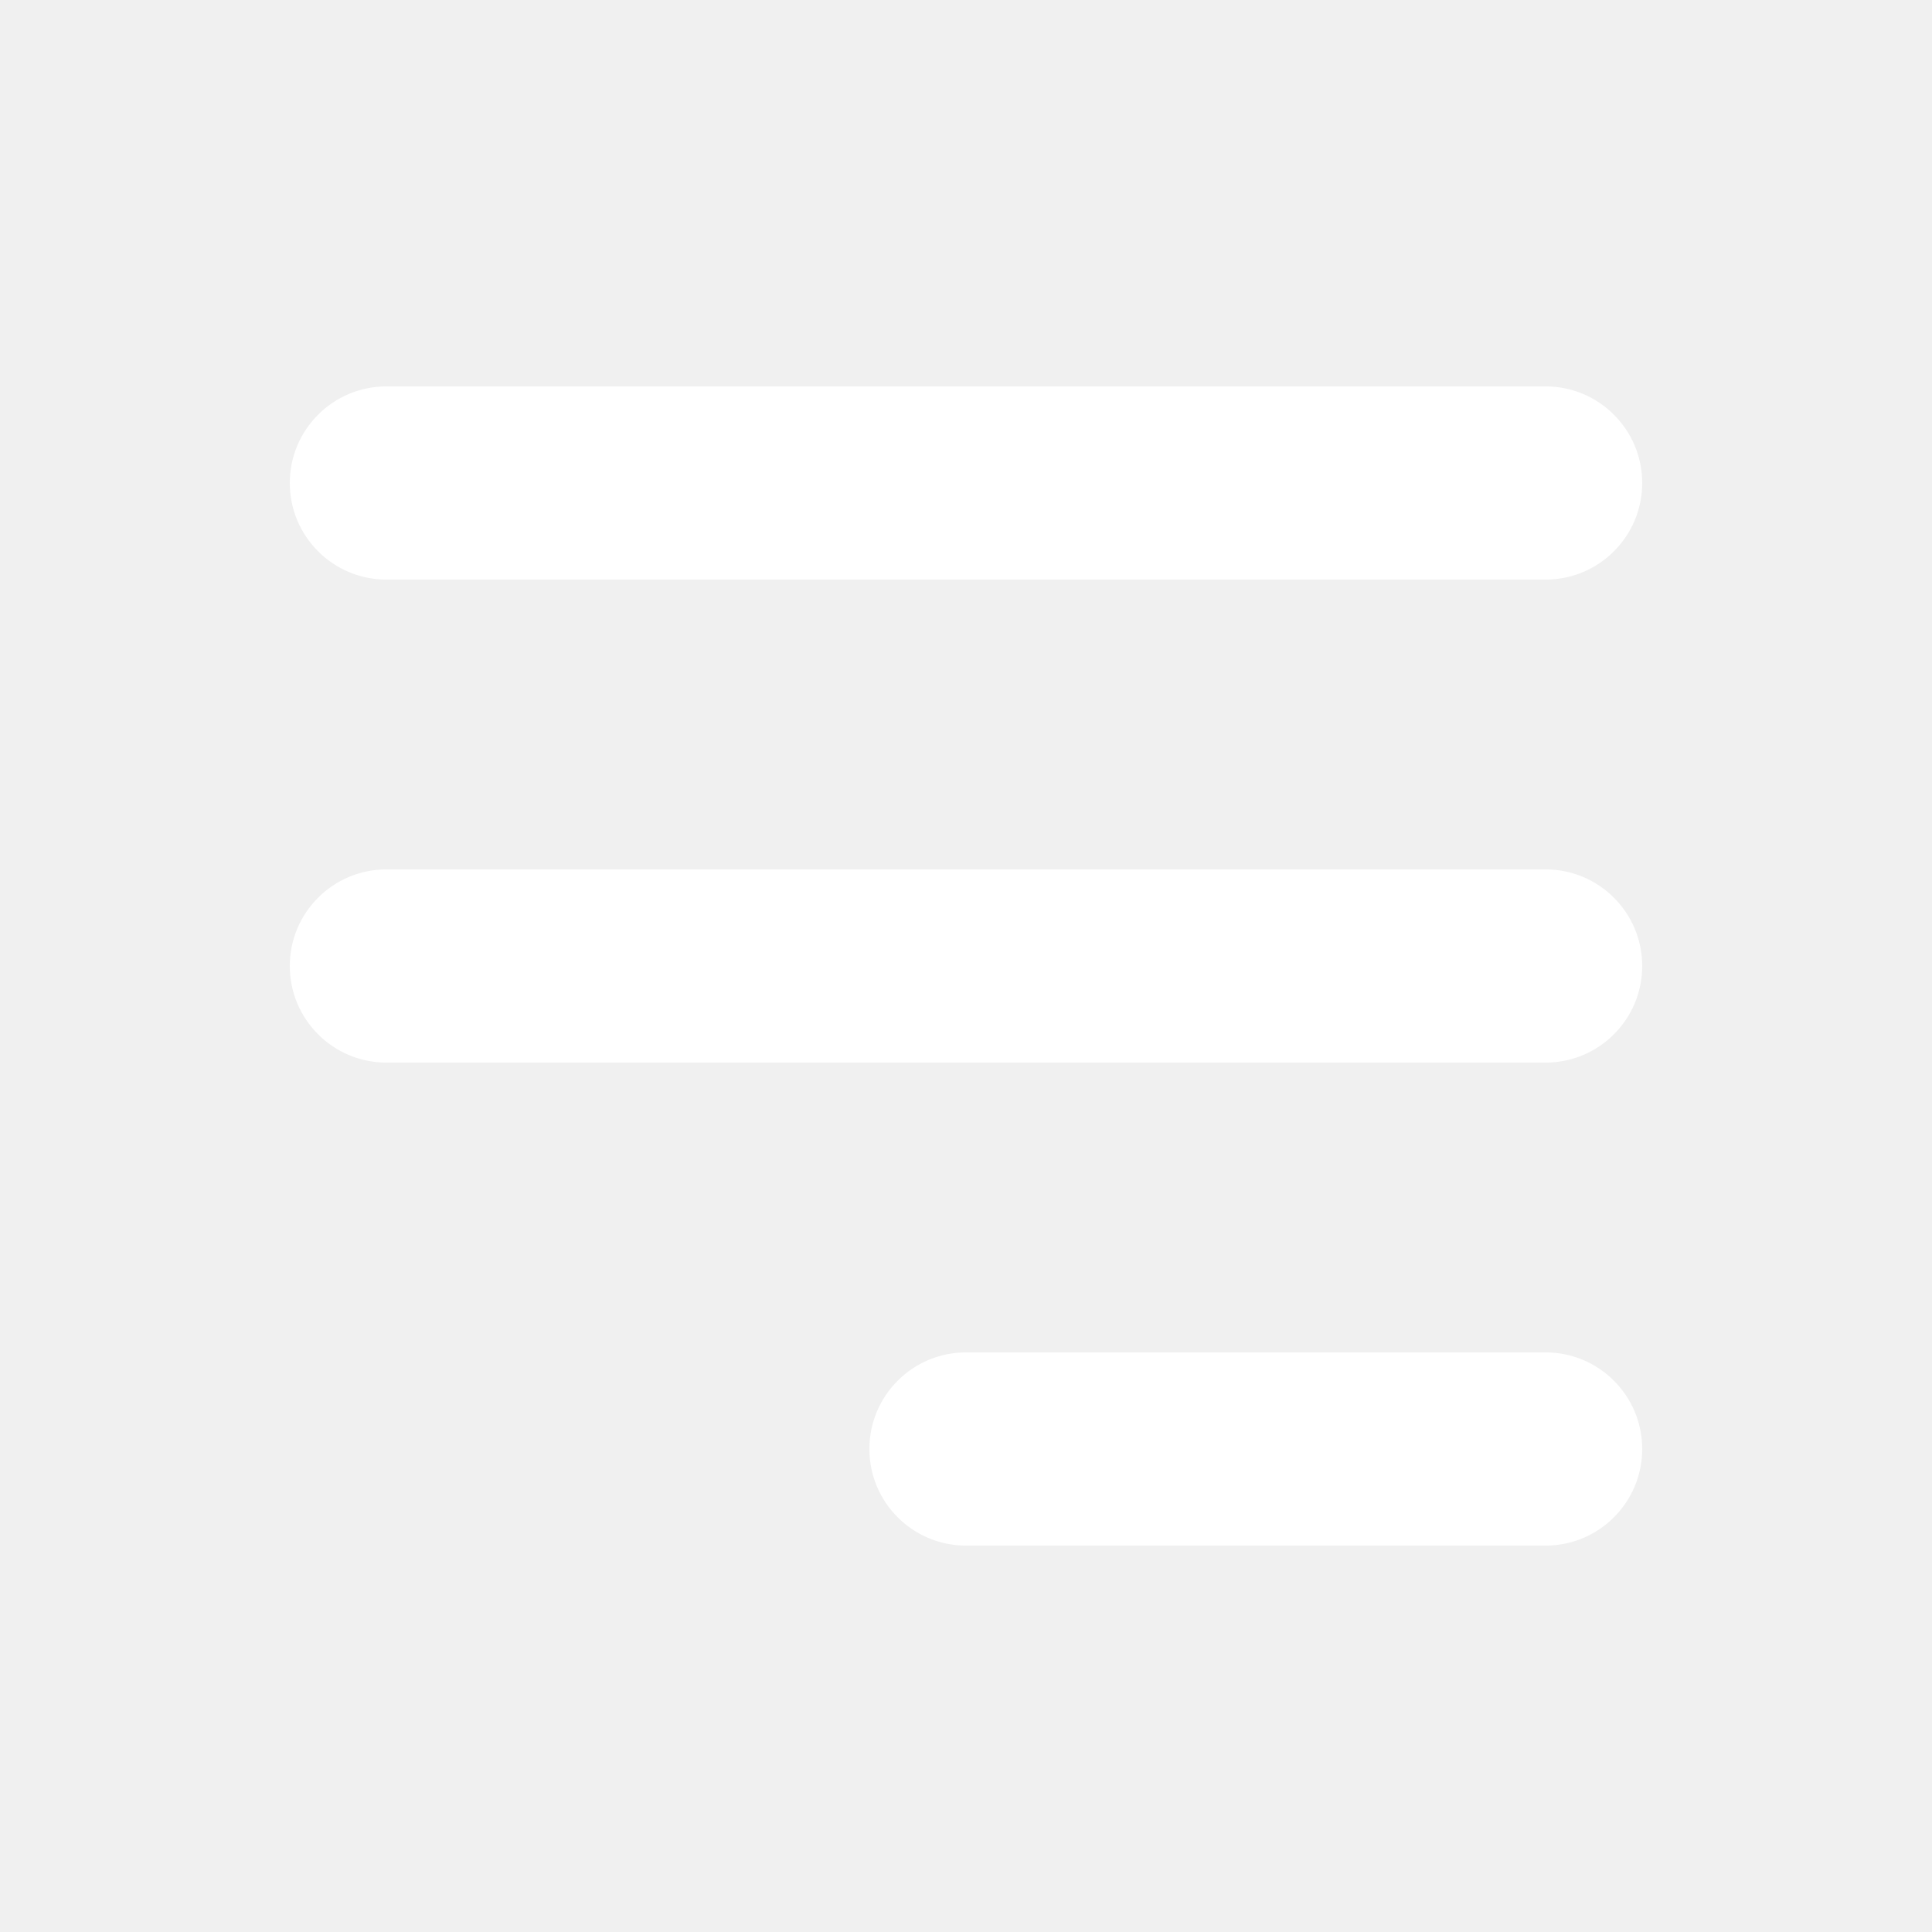
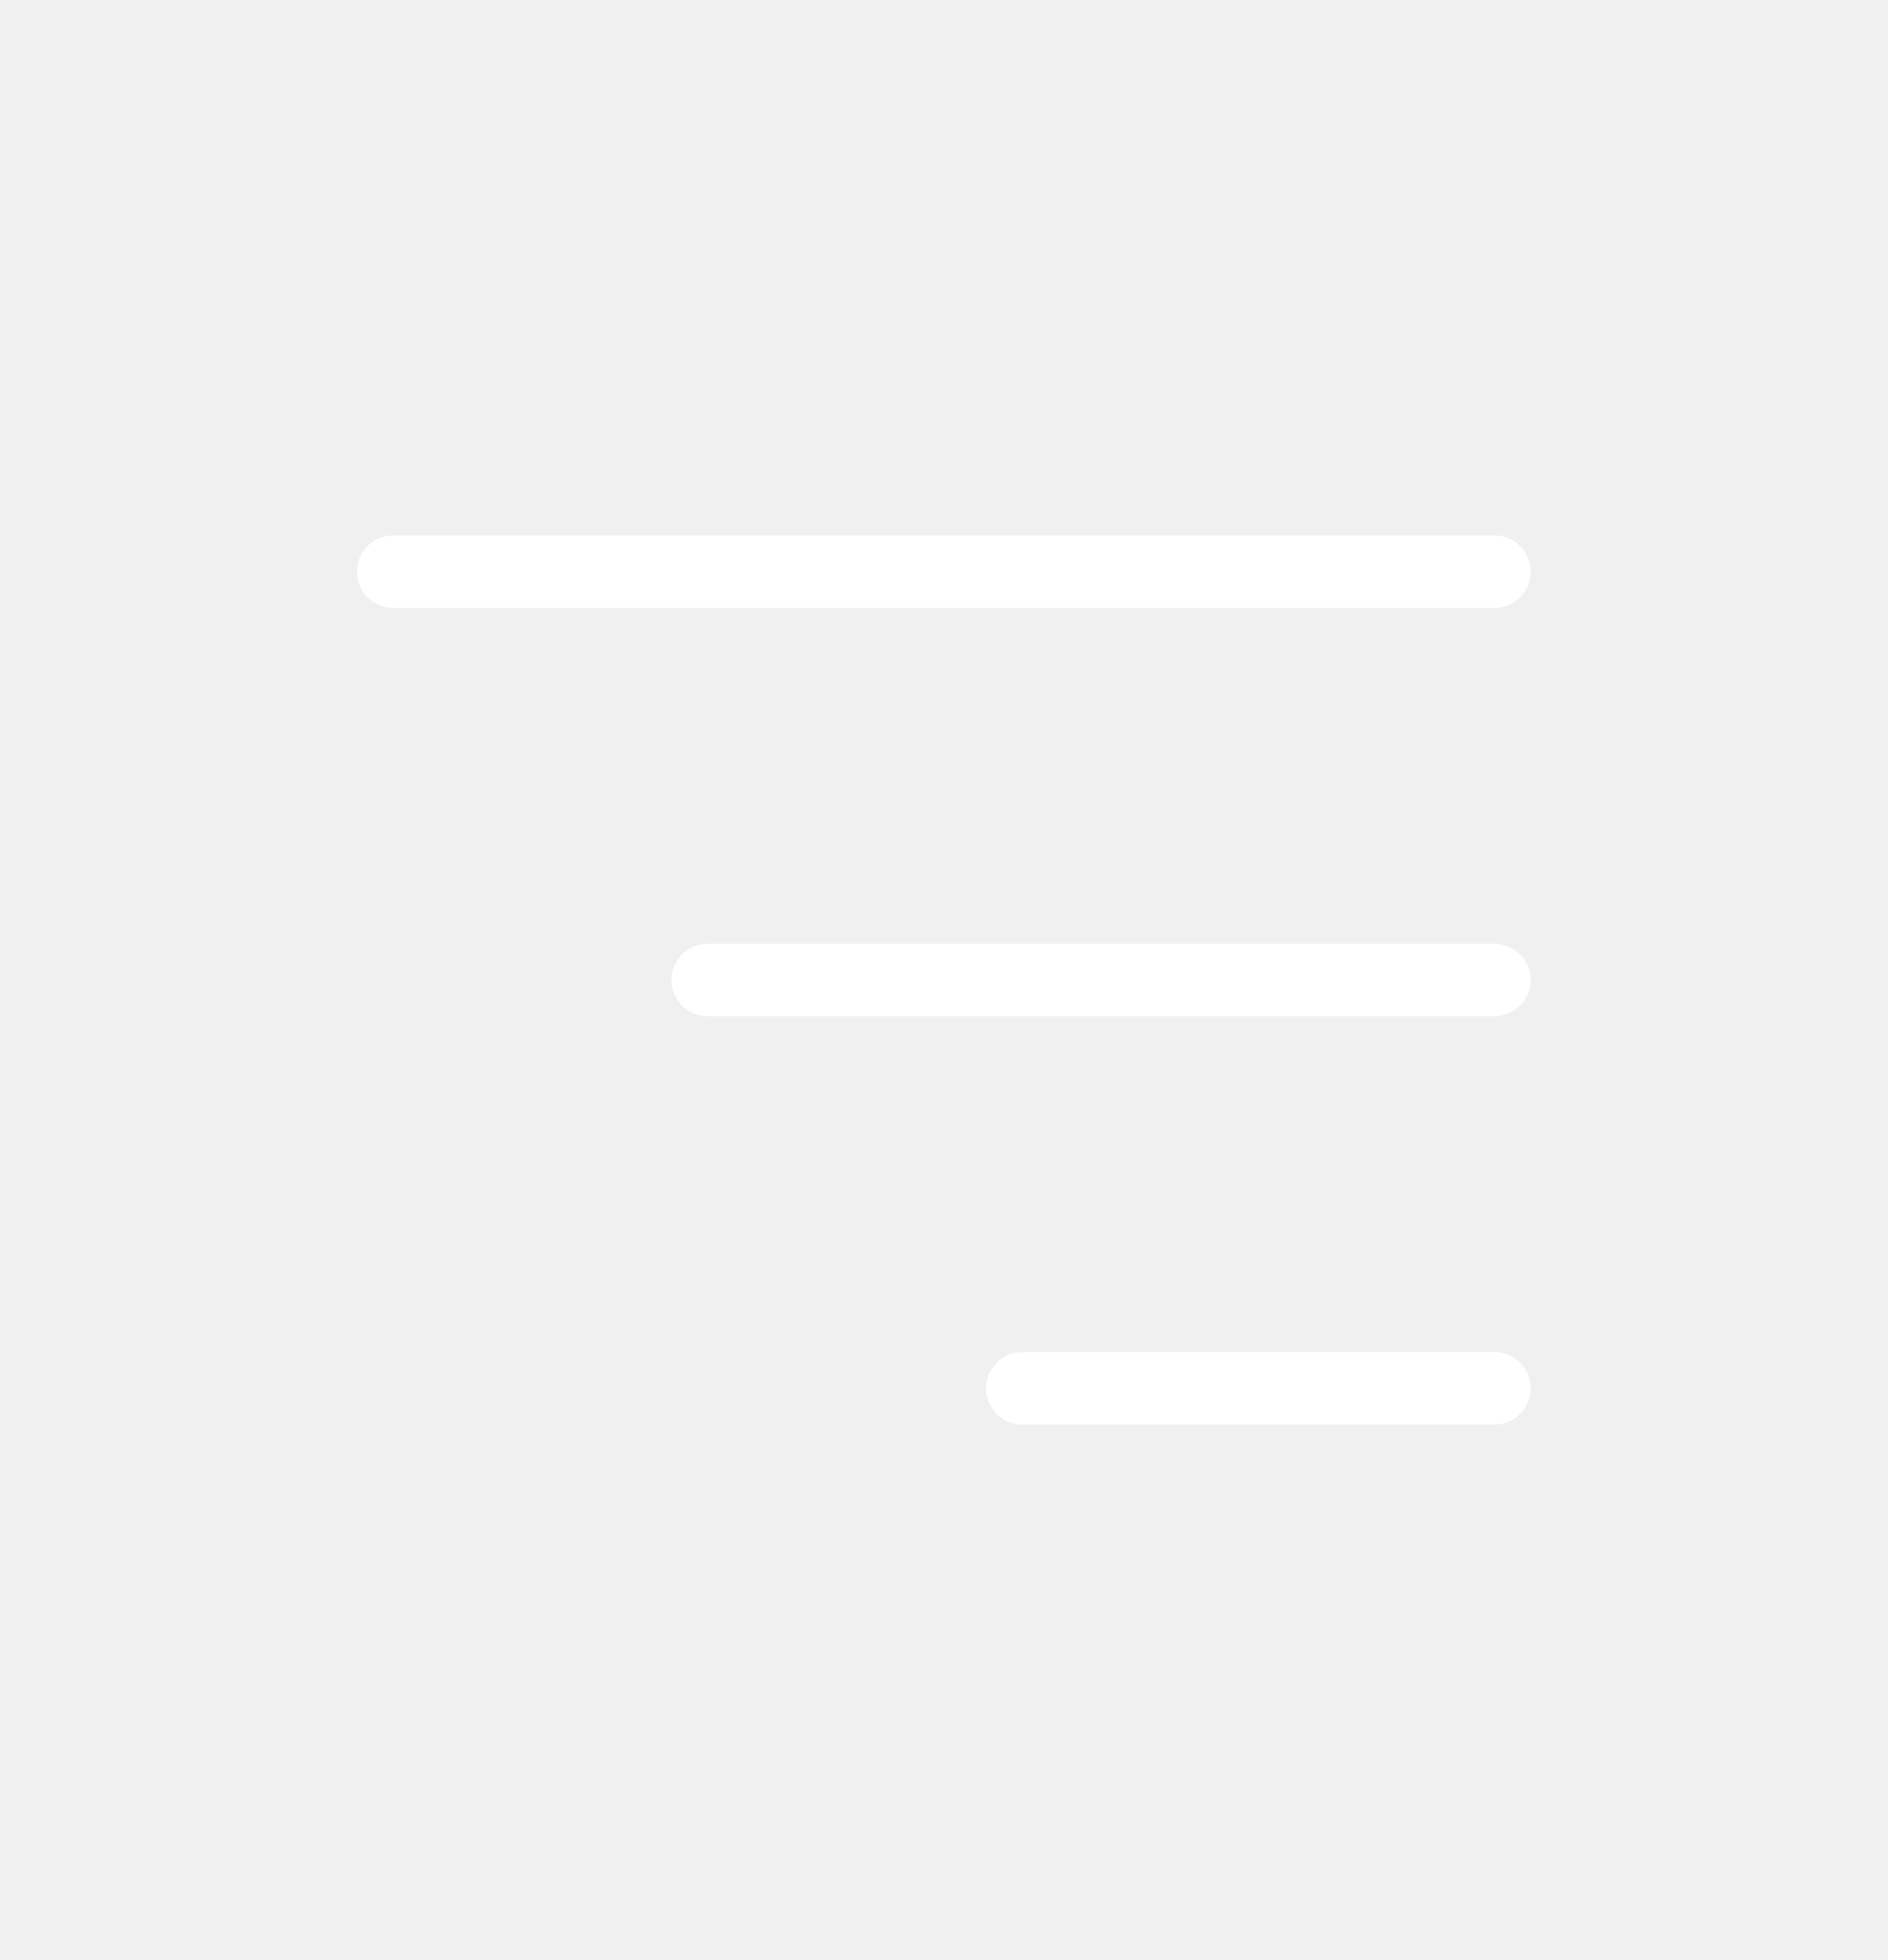
- <svg xmlns="http://www.w3.org/2000/svg" width="46.08" height="46.08" viewBox="0 0 20 20" fill="#fff">
-   <path fill-rule="evenodd" d="M3 5a1 1 0 011-1h12a1 1 0 110 2H4a1 1 0 01-1-1zm0 5a1 1 0 011-1h12a1 1 0 110 2H4a1 1 0 01-1-1zm6 5a1 1 0 011-1h6a1 1 0 110 2h-6a1 1 0 01-1-1z" clip-rule="evenodd" />
+ <svg xmlns="http://www.w3.org/2000/svg" width="52" height="54" viewBox="0 0 52 54" fill="none">
+   <path d="M41.166 15.75H10.833" stroke="white" stroke-width="2" stroke-linecap="round" />
+   <path d="M41.166 27H19.499" stroke="white" stroke-width="2" stroke-linecap="round" />
+   <path d="M41.166 38.25H28.166" stroke="white" stroke-width="2" stroke-linecap="round" />
</svg>
